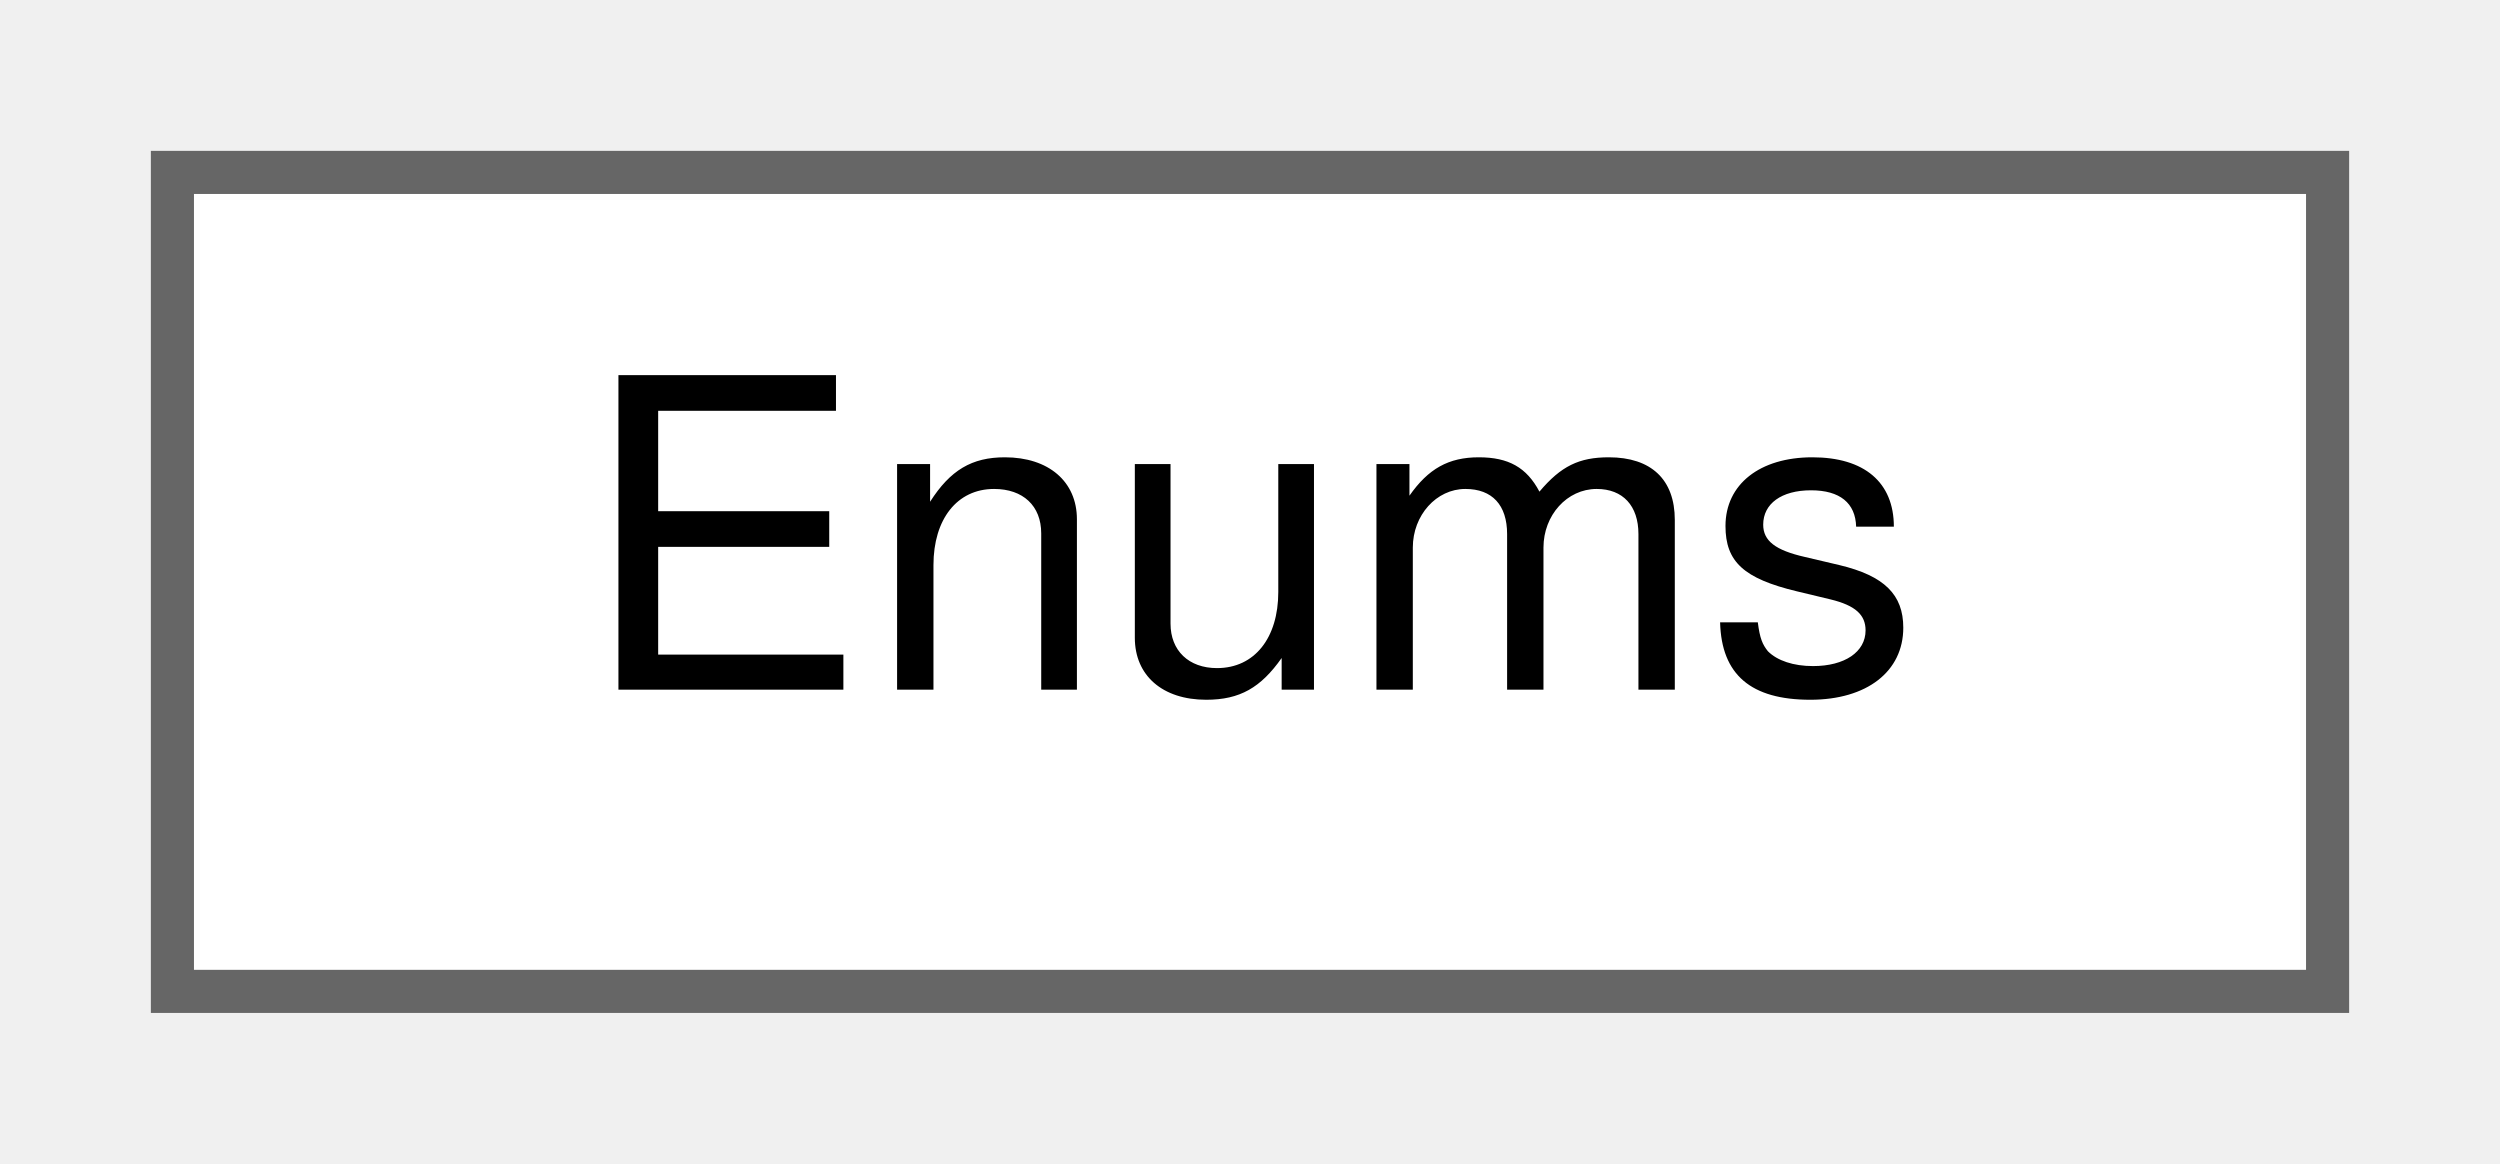
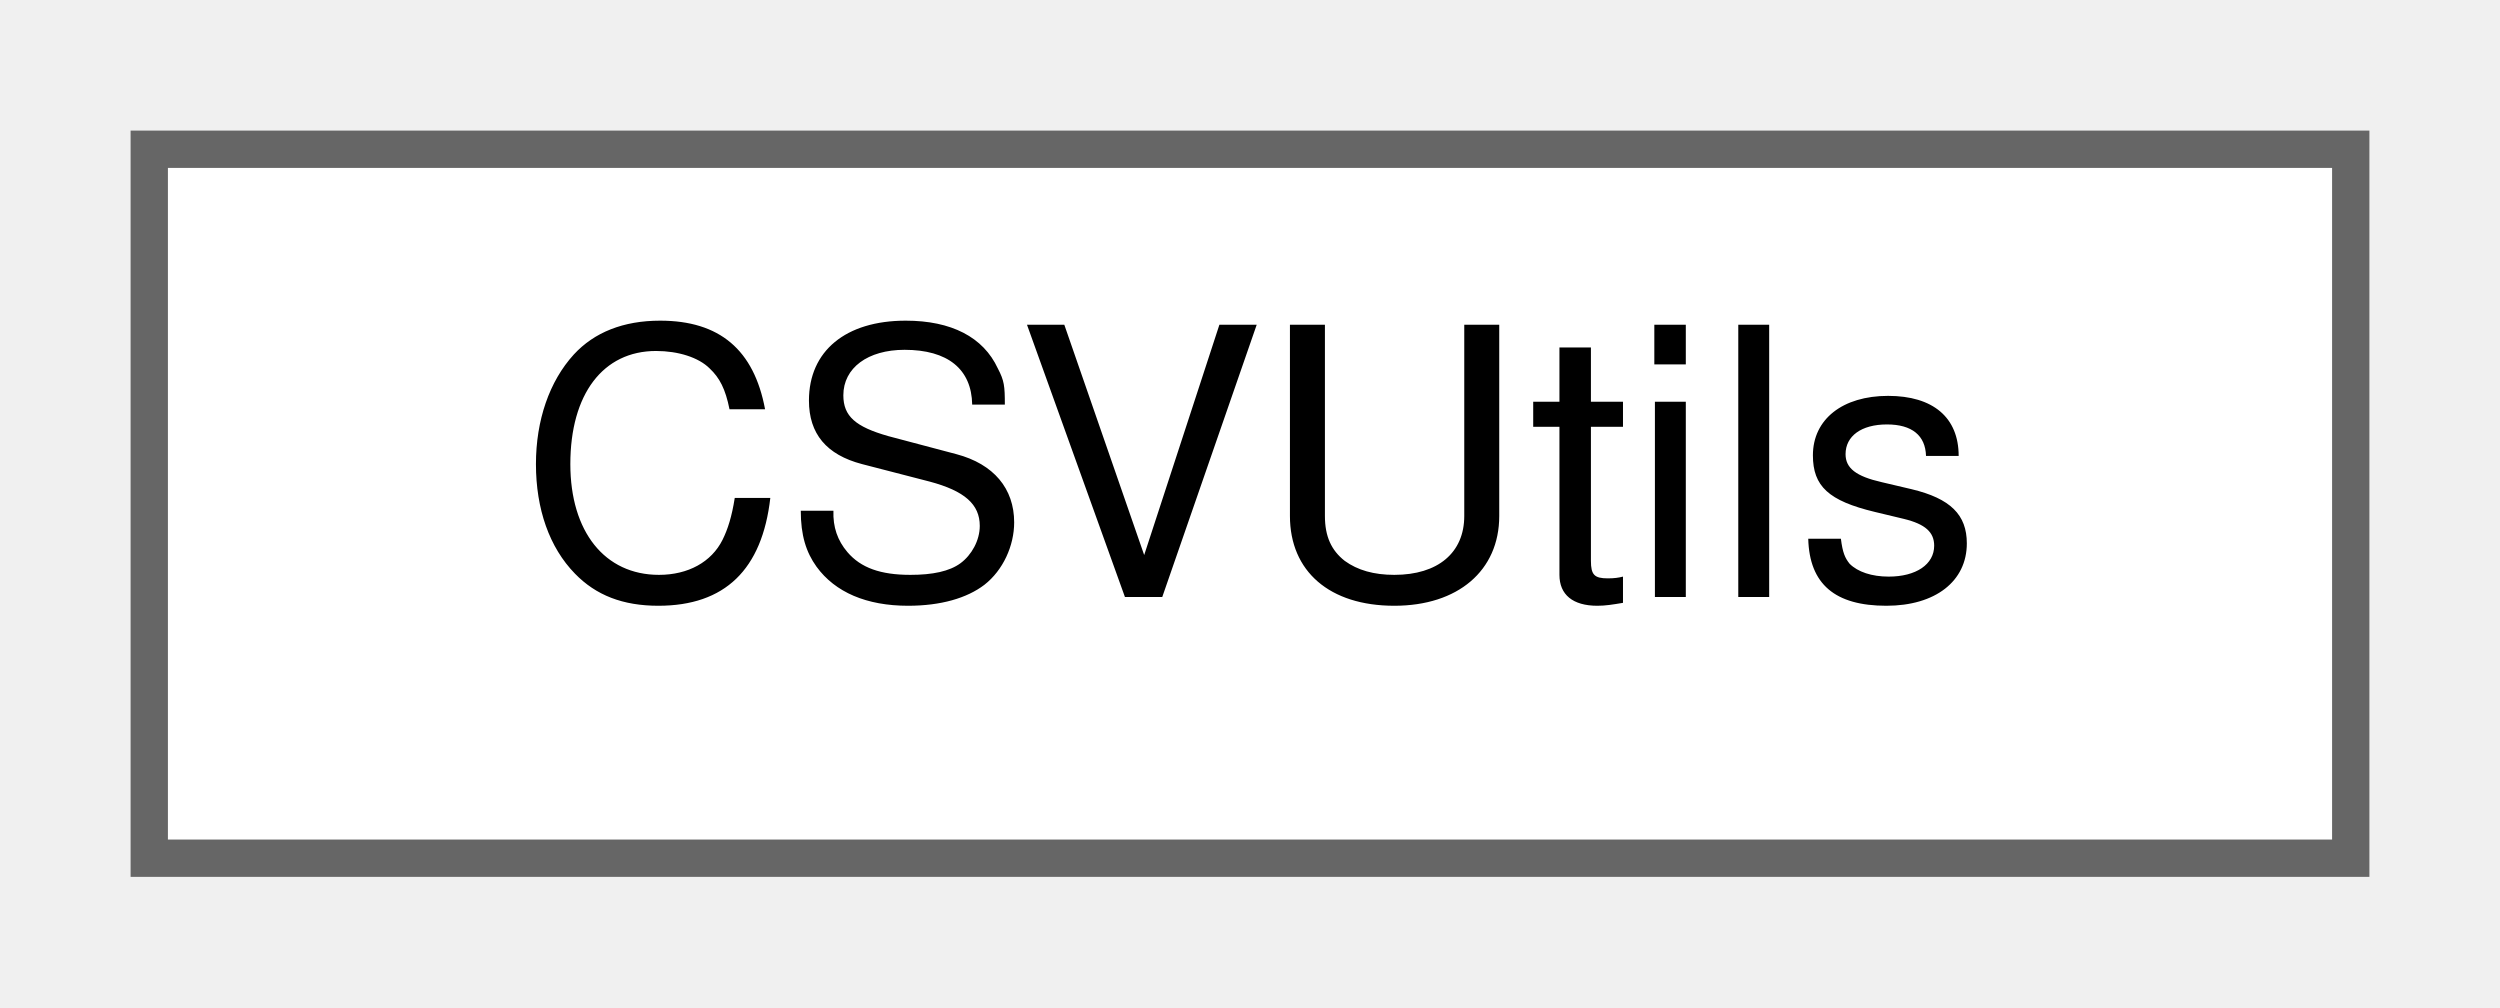
- <svg xmlns="http://www.w3.org/2000/svg" xmlns:xlink="http://www.w3.org/1999/xlink" width="58pt" height="27pt" viewBox="0.00 0.00 58.00 27.00">
+ <svg xmlns="http://www.w3.org/2000/svg" xmlns:xlink="http://www.w3.org/1999/xlink" width="67pt" height="27pt" viewBox="0.00 0.00 67.00 27.00">
  <g id="graph0" class="graph" transform="scale(1 1) rotate(0) translate(4 23)">
    <g id="Node000000" class="node">
      <g id="a_Node000000">
-         <a xlink:href="classEnums.html" target="_top" xlink:title=" ">
-           <polygon fill="white" stroke="#666666" points="50,-19 0,-19 0,0 50,0 50,-19" />
-           <text text-anchor="middle" x="25" y="-7" font-family="Helvetica,sans-Serif" font-size="10.00">Enums</text>
+         <a xlink:href="classCSVUtils.html" target="_top" xlink:title="A static utility class for handling CSV file operations.">
+           <polygon fill="white" stroke="#666666" points="59,-19 0,-19 0,0 59,0 59,-19" />
+           <text text-anchor="middle" x="29.5" y="-7" font-family="Helvetica,sans-Serif" font-size="10.00">CSVUtils</text>
        </a>
      </g>
    </g>
  </g>
</svg>
